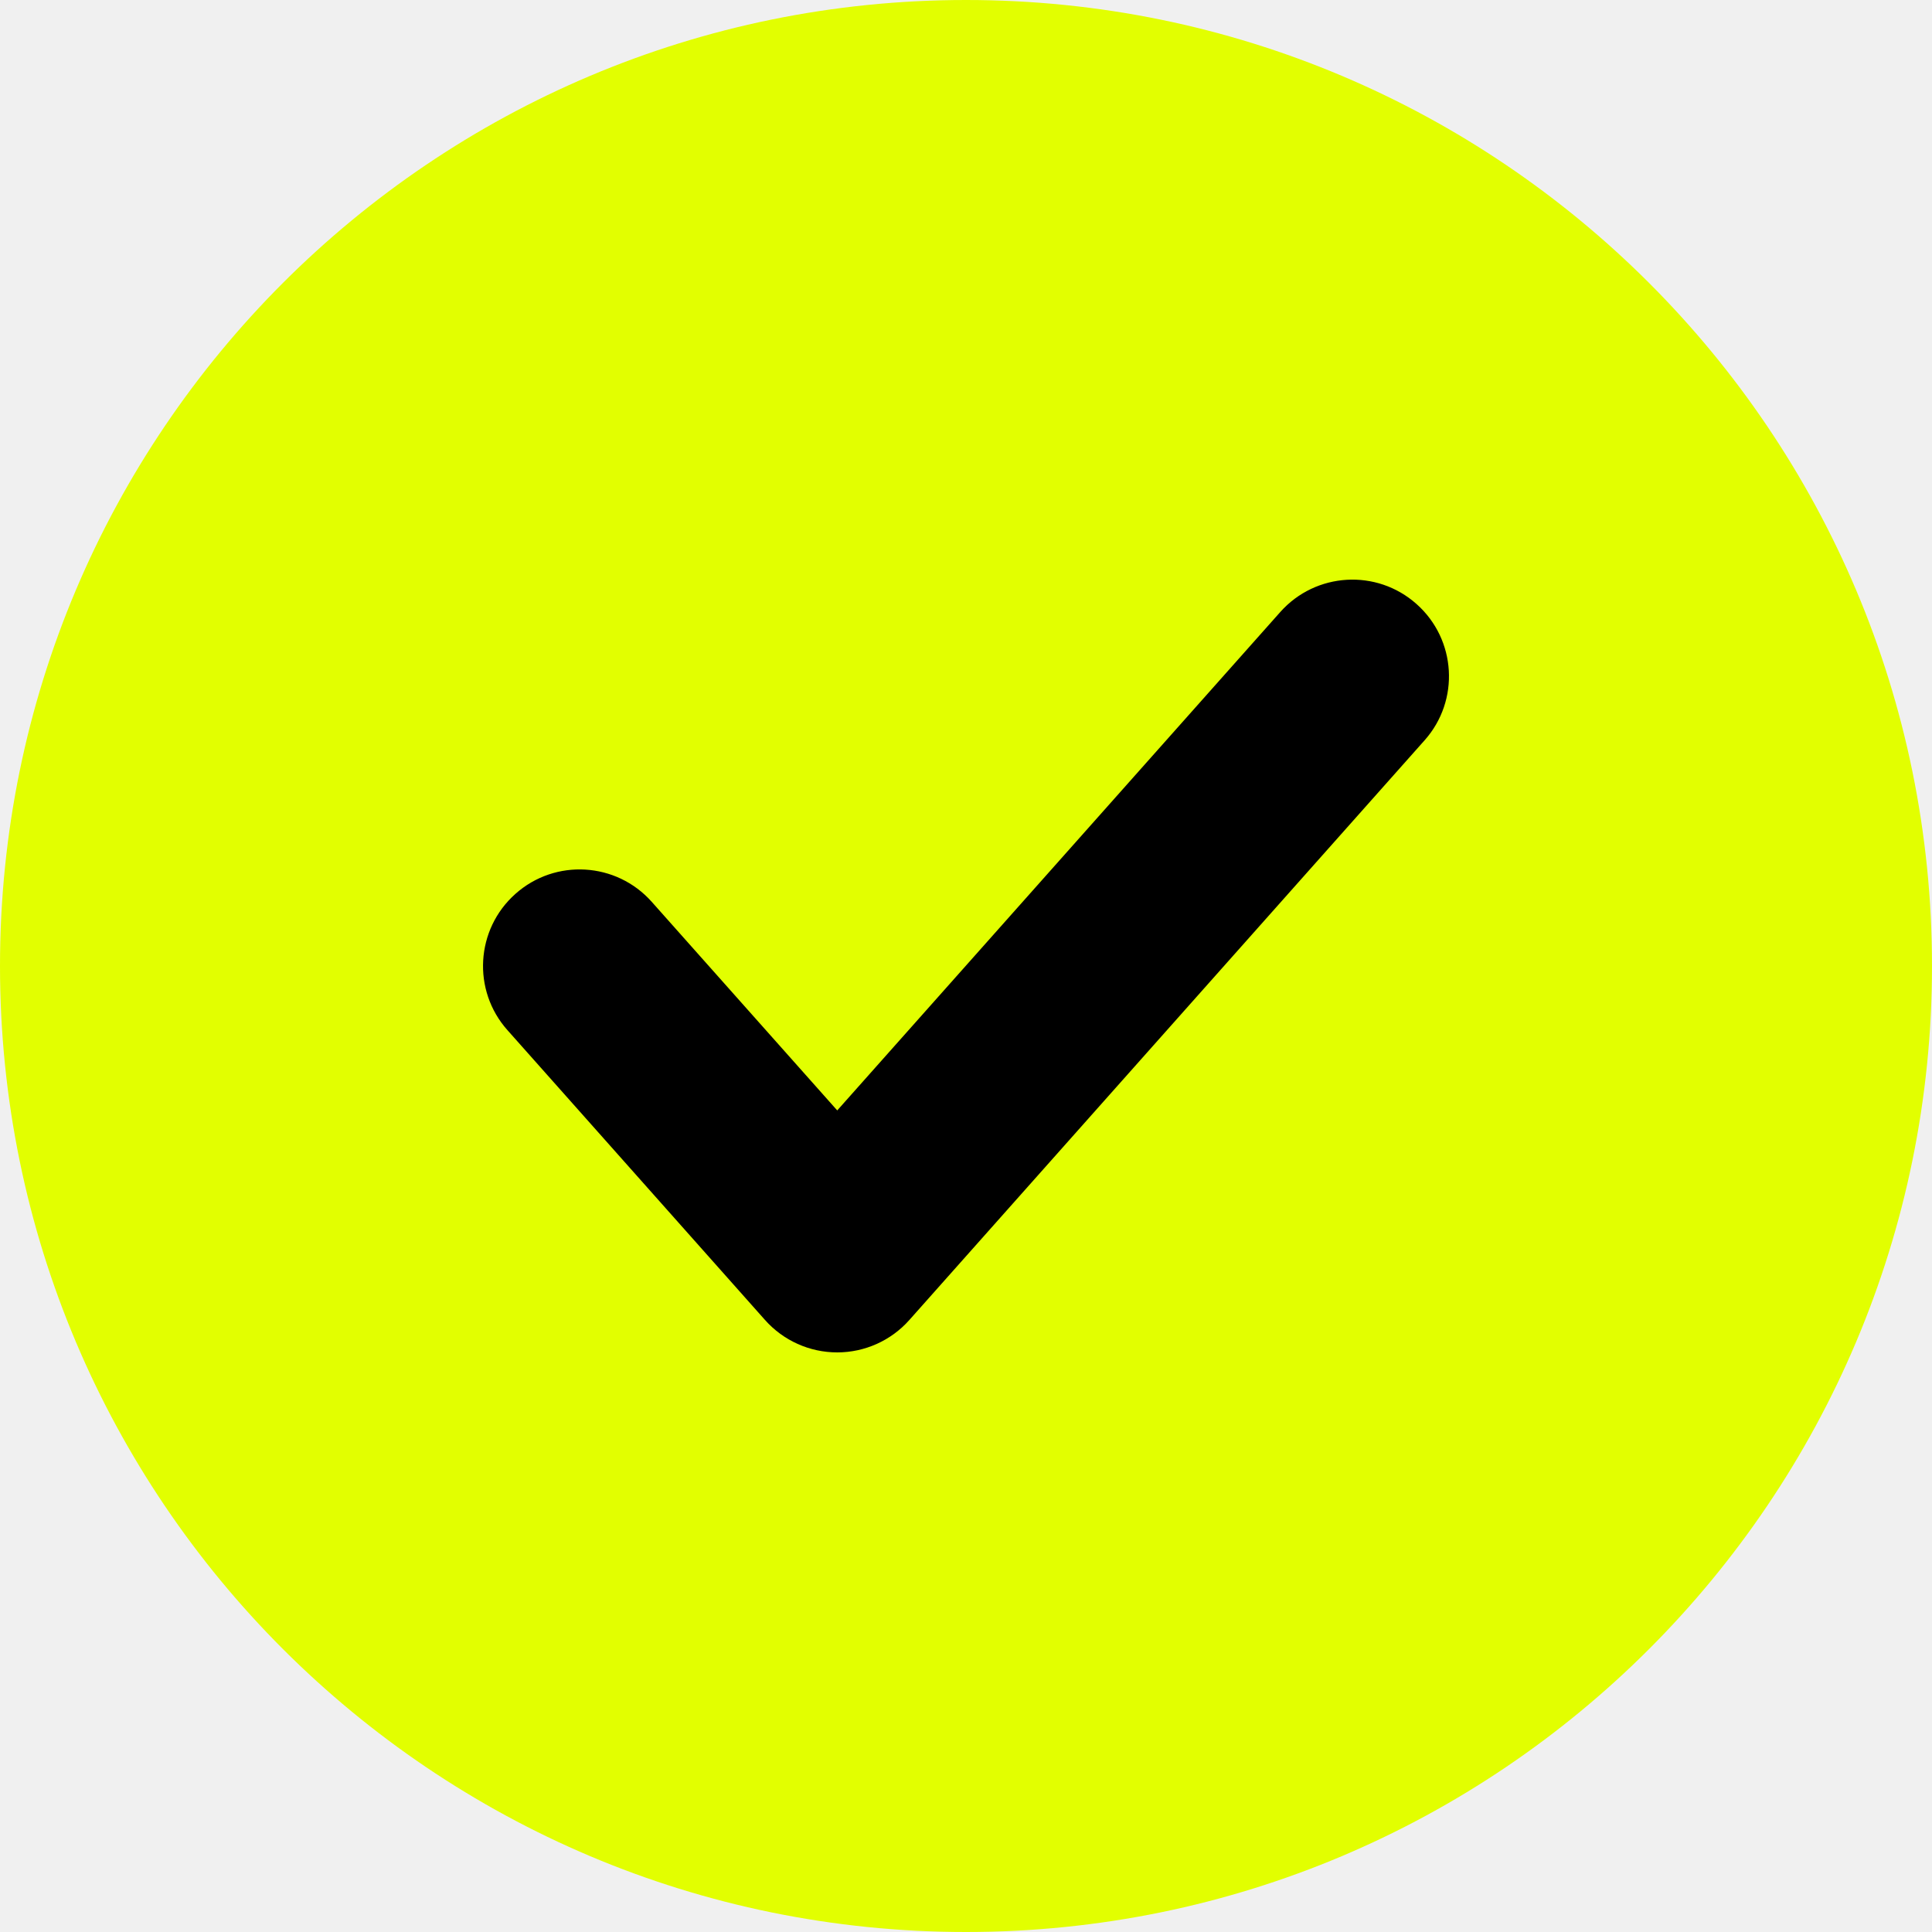
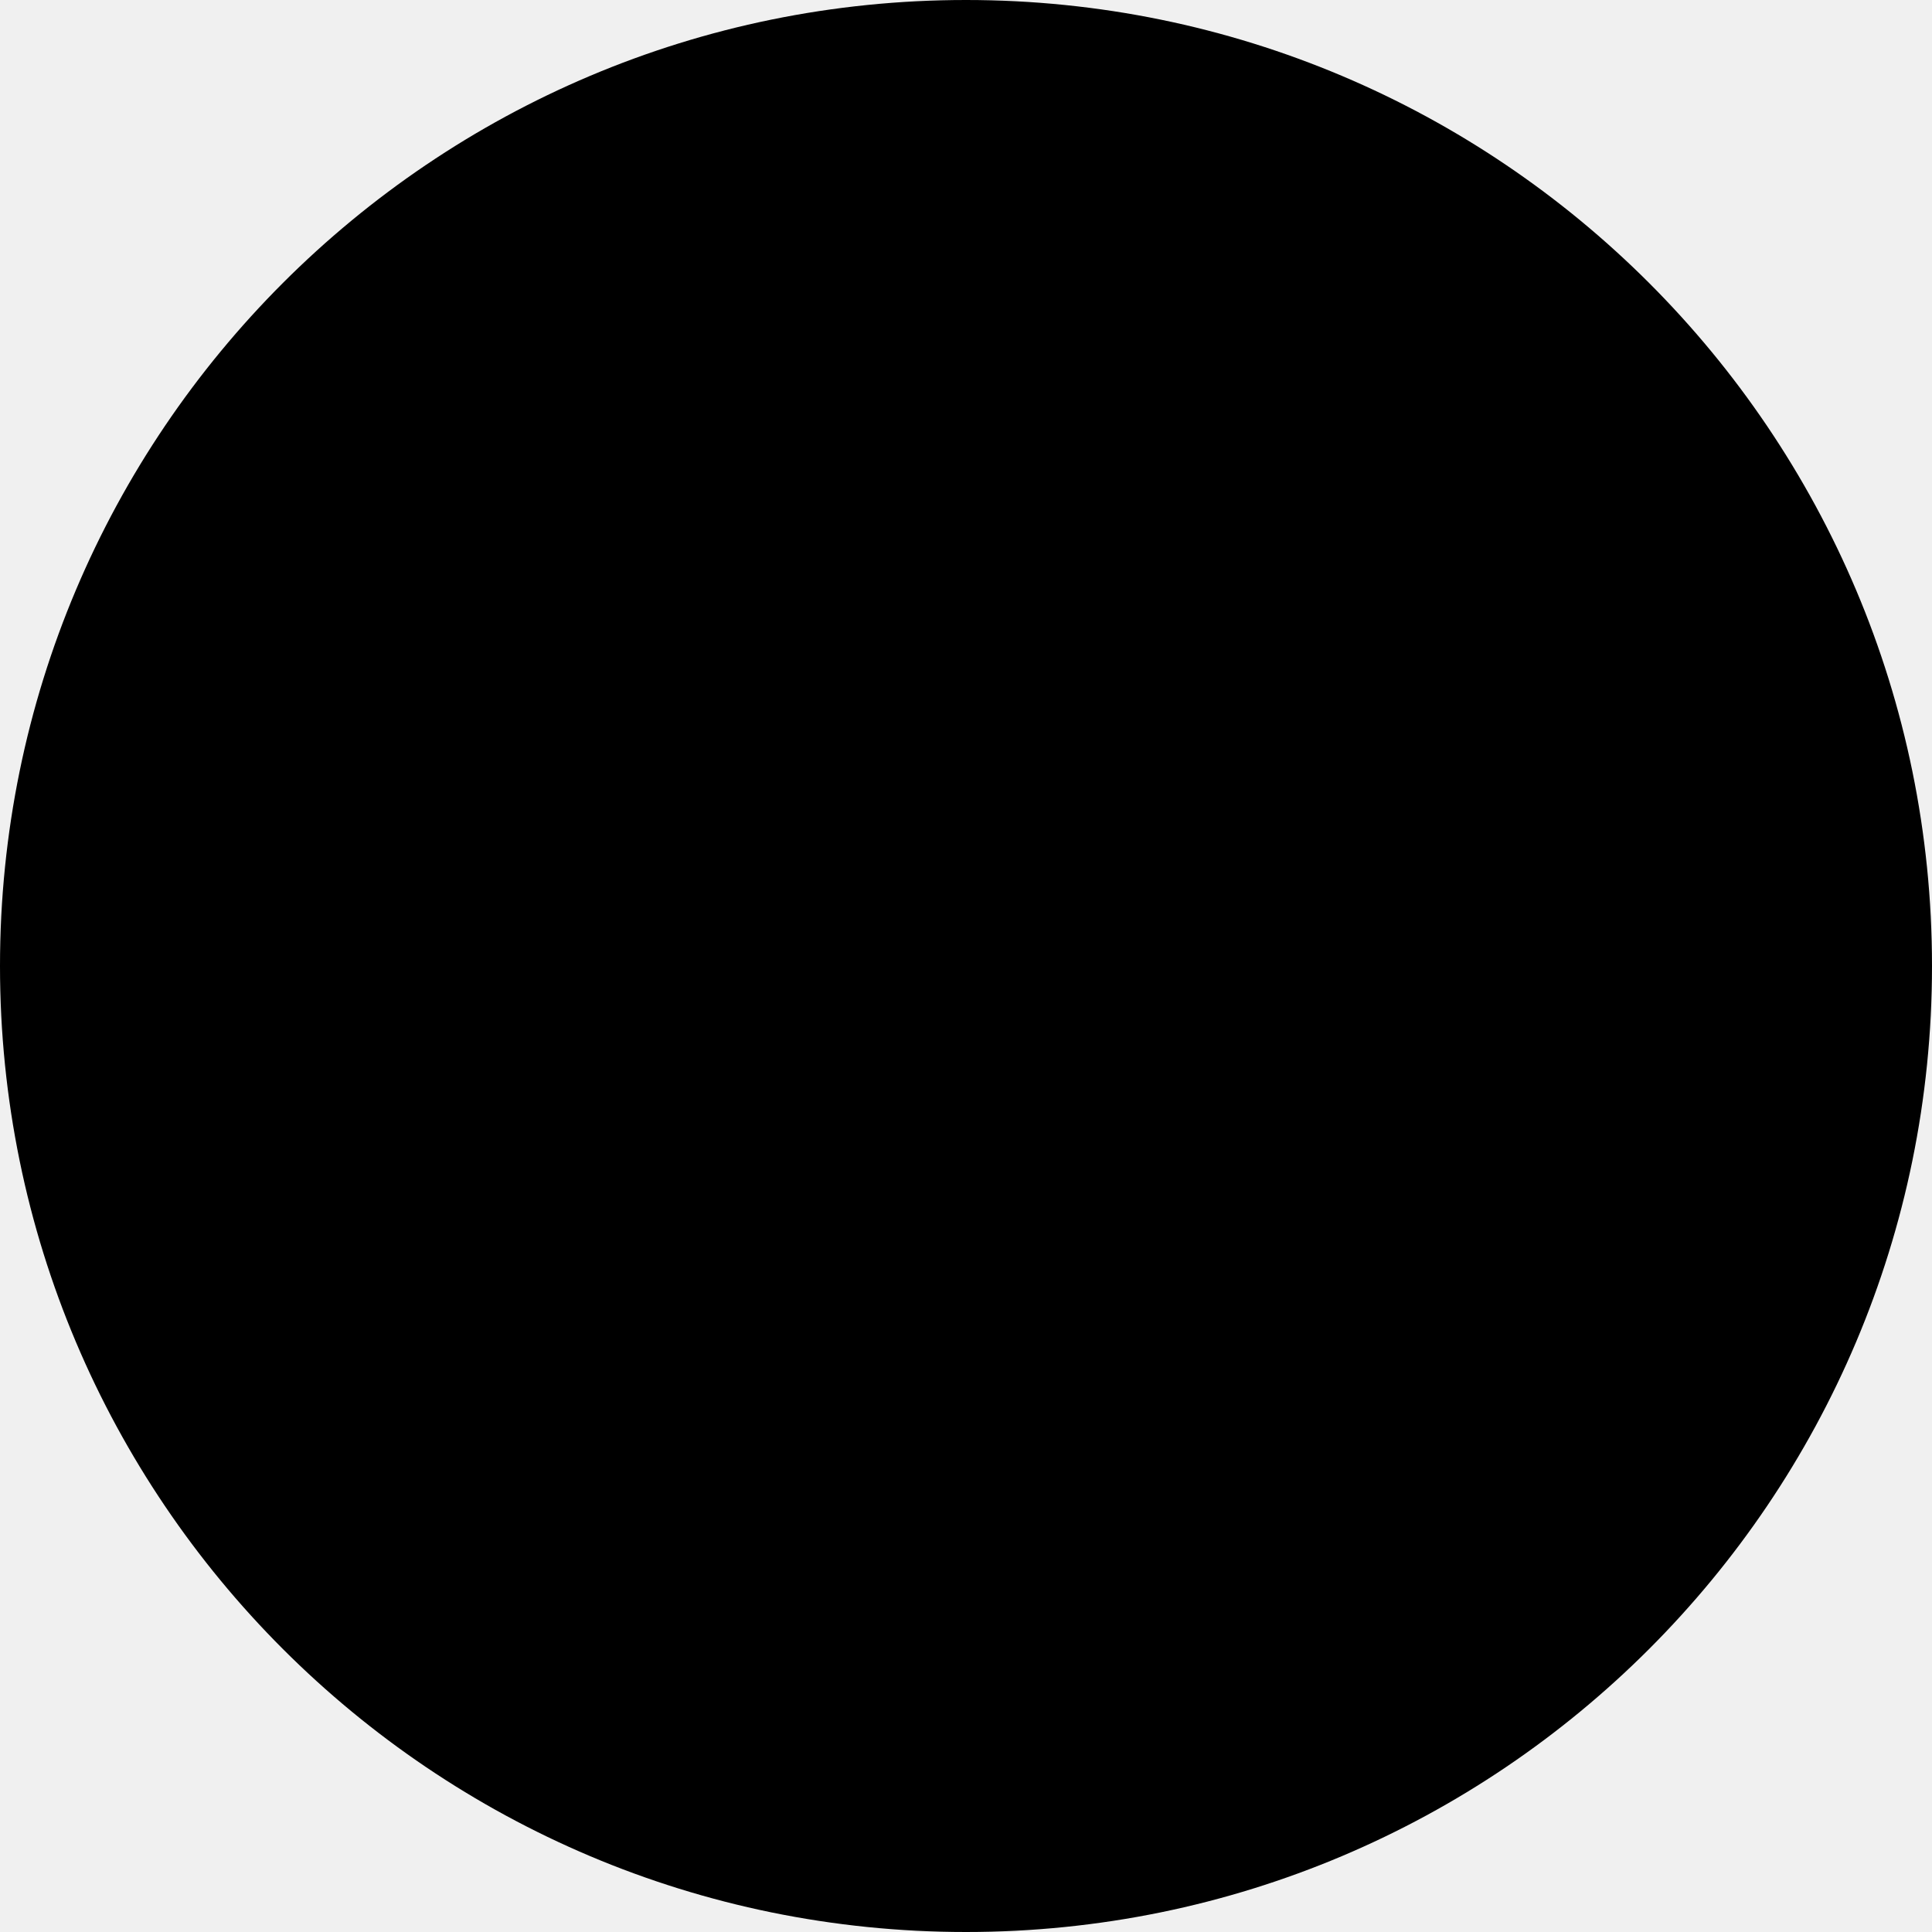
<svg xmlns="http://www.w3.org/2000/svg" width="20" height="20" viewBox="0 0 20 20" fill="none">
  <g clip-path="url(#clip0_2218_3086)">
-     <rect width="20" height="20" rx="10" fill="#E2FF00" />
+     <rect width="20" height="20" rx="10" fill="currentColor" />
    <path d="M14.664 6.253C15.077 6.62 15.114 7.252 14.747 7.664L9.414 13.664C9.224 13.878 8.952 14 8.667 14C8.381 14 8.109 13.878 7.919 13.664L5.253 10.664C4.886 10.252 4.923 9.62 5.336 9.253C5.748 8.886 6.38 8.923 6.747 9.336L8.667 11.495L13.253 6.336C13.62 5.923 14.252 5.886 14.664 6.253Z" fill="black" />
  </g>
  <defs>
    <clipPath id="clip0_2218_3086">
      <rect width="20" height="20" rx="10" fill="white" />
    </clipPath>
  </defs>
</svg>
